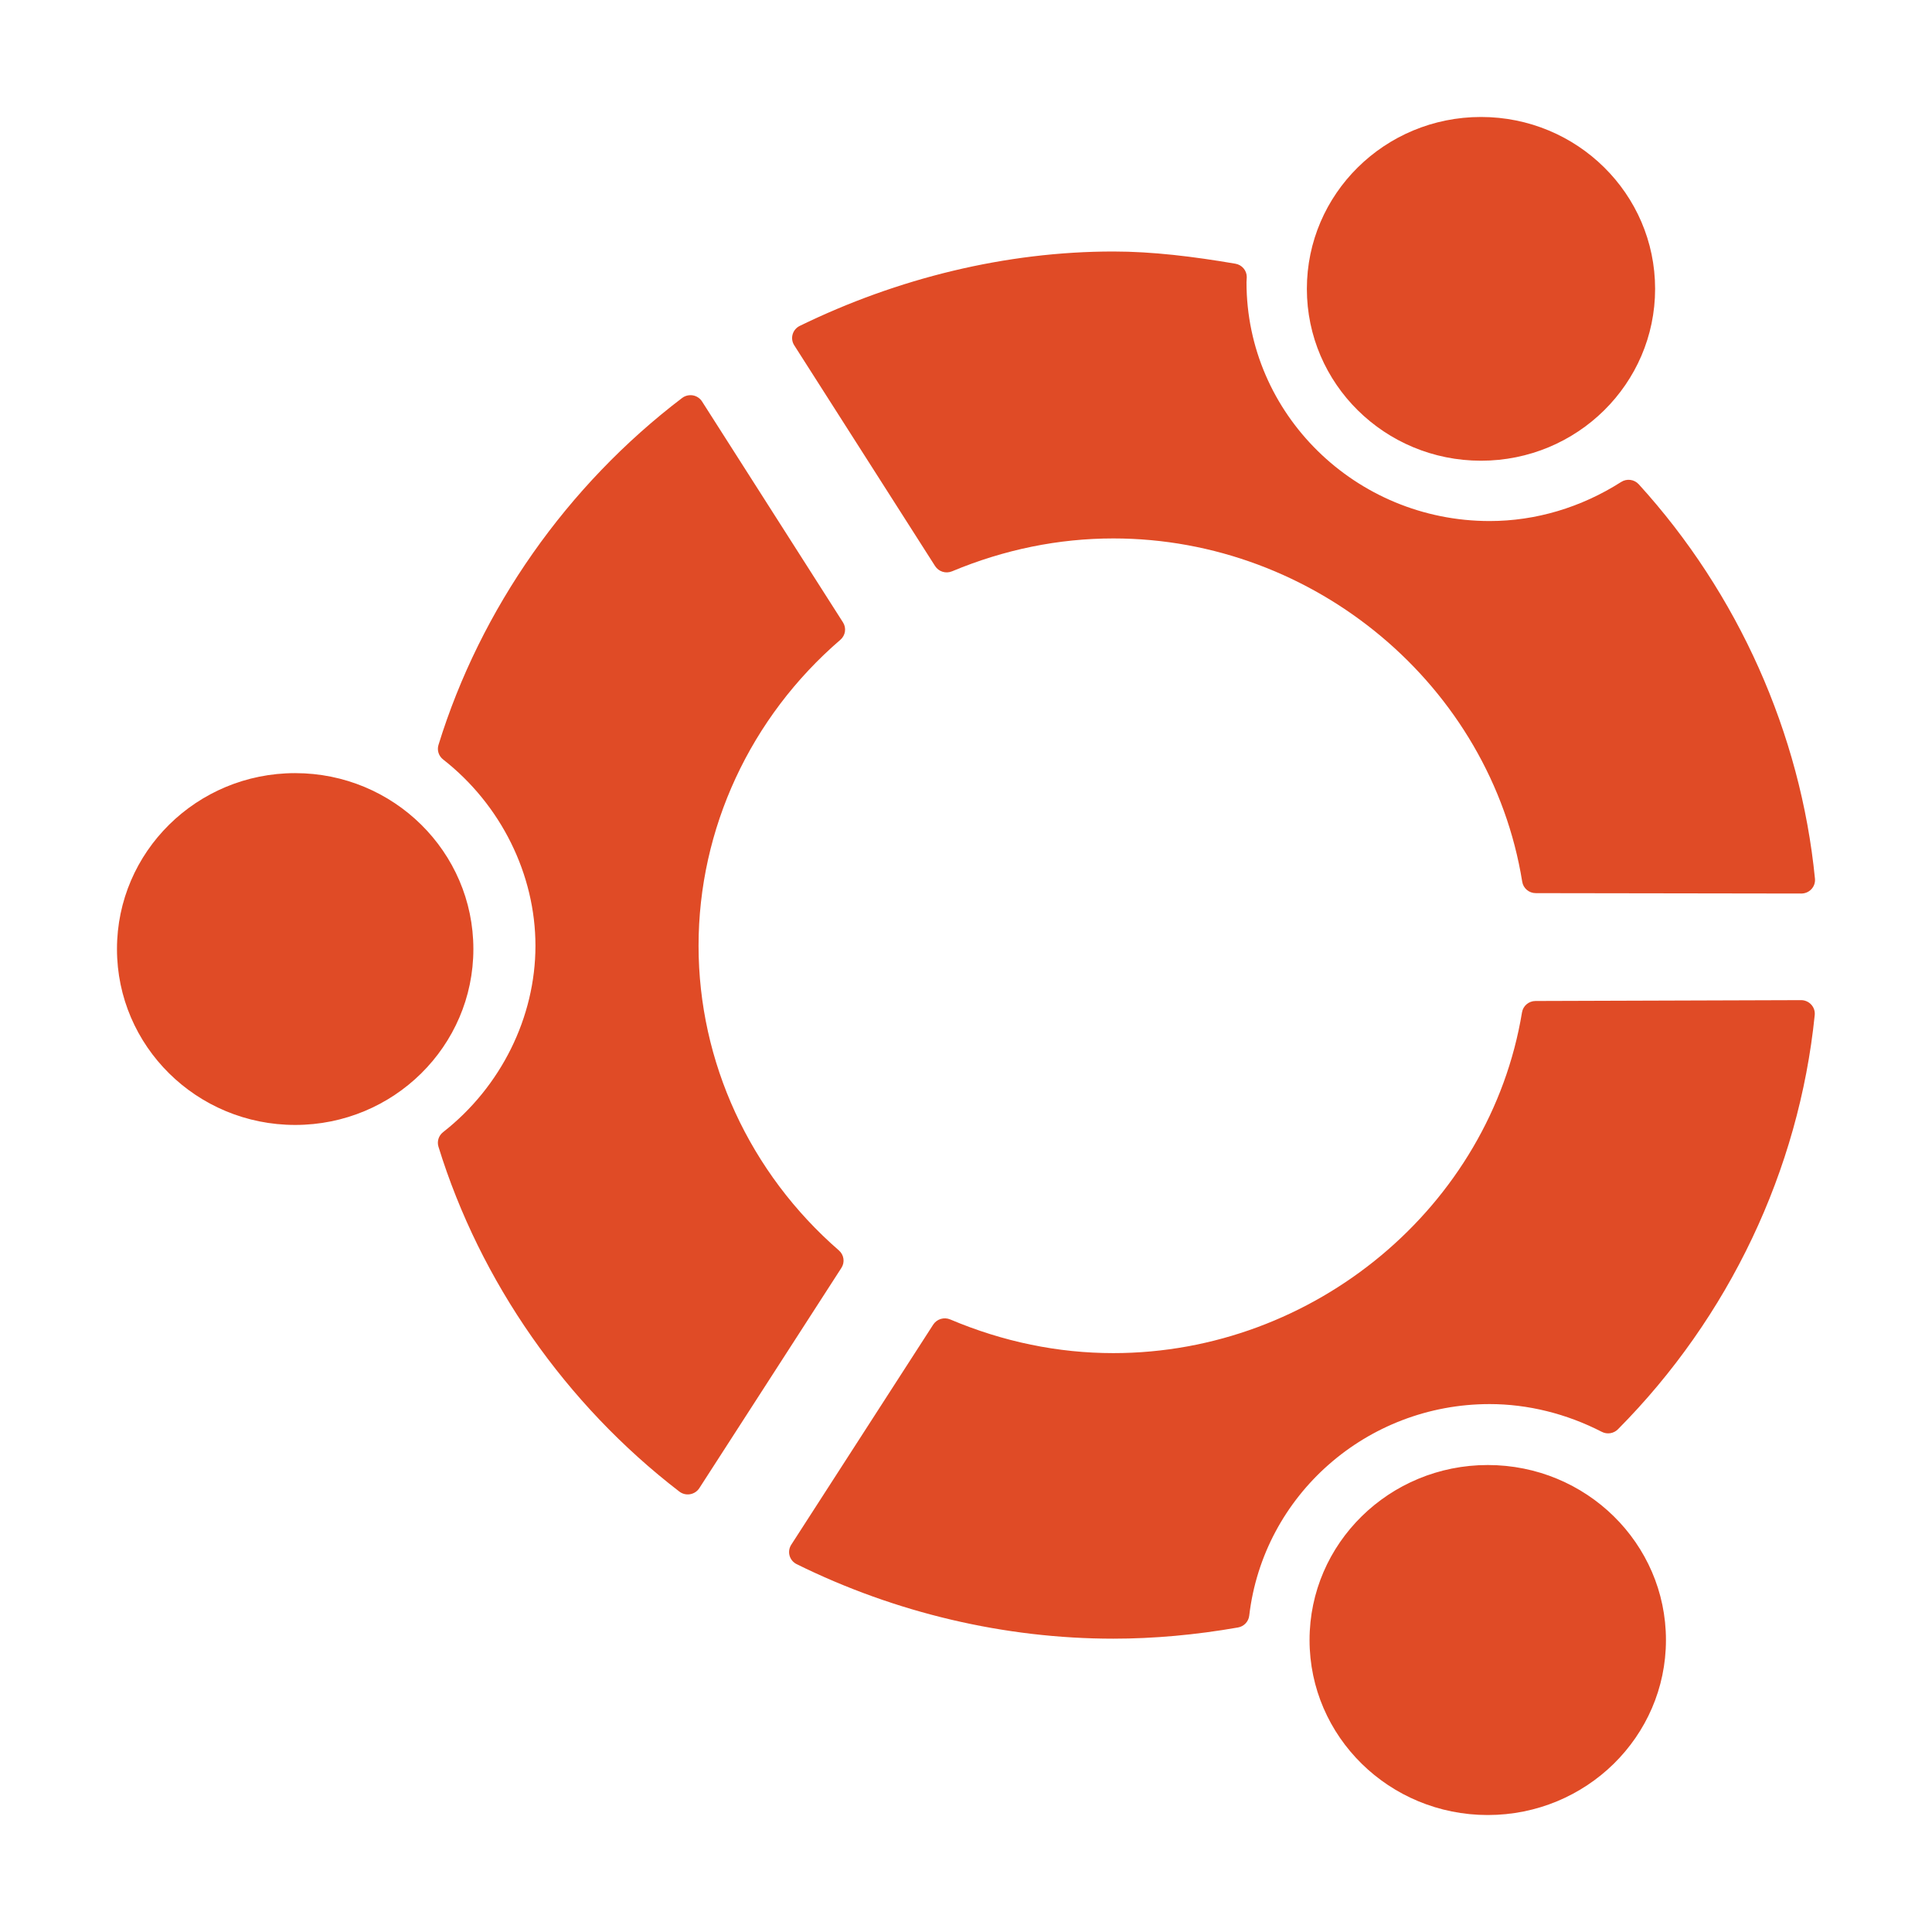
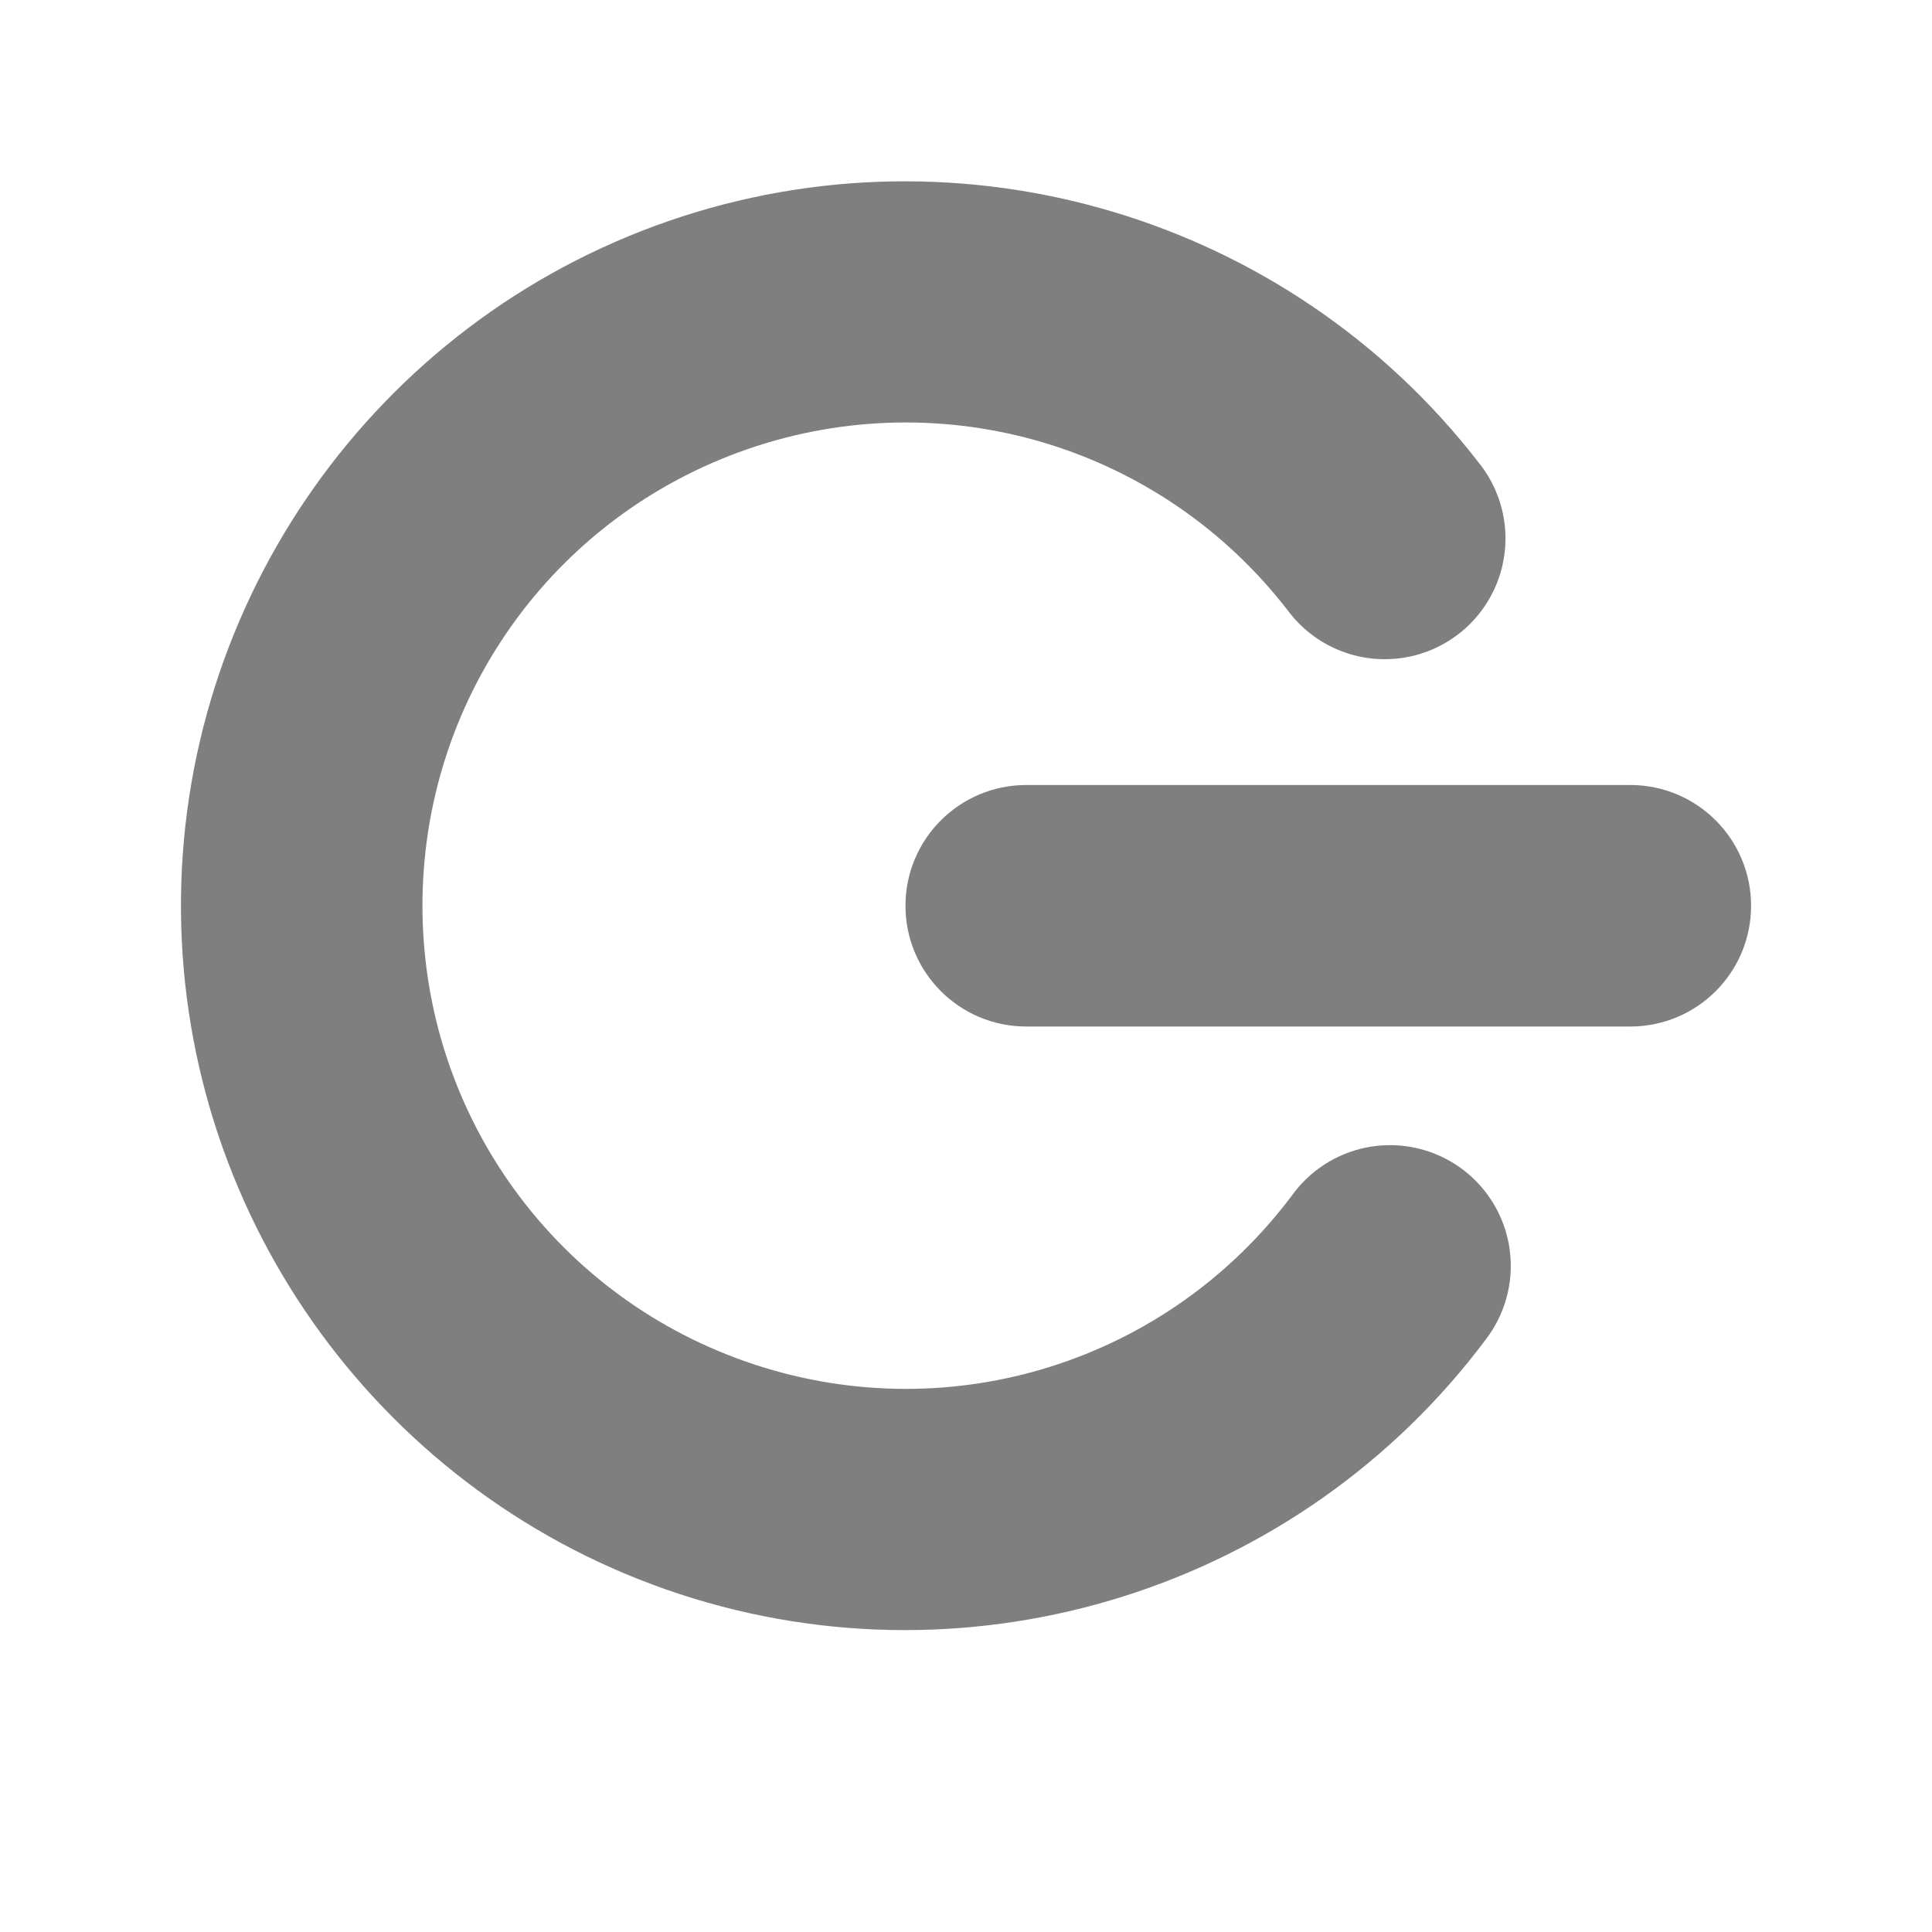
- <svg xmlns="http://www.w3.org/2000/svg" version="1.1" width="512" height="512" viewBox="0 0 512 512" style="overflow:visible" xml:space="preserve" id="svg2">
-   <defs id="defs49" />
-   <path style="fill:#e04b26;fill-opacity:1;stroke-width:3.666" d="M 392.477 31 A 46.144 45.547 0 0 0 346.334 76.547 A 46.144 45.547 0 0 0 392.477 122.094 A 46.144 45.547 0 0 0 438.621 76.547 A 46.144 45.547 0 0 0 392.477 31 z M 295.049 66.65 C 266.606 66.654 237.868 73.711 211.938 86.369 C 211.015 86.821 210.329 87.639 210.053 88.615 C 209.772 89.592 209.927 90.636 210.473 91.496 L 247.809 150.012 C 248.757 151.498 250.655 152.088 252.297 151.406 C 266.144 145.624 280.531 142.691 295.049 142.691 C 348.452 142.691 395.033 181.803 403.406 233.672 C 403.687 235.414 405.207 236.691 406.988 236.691 L 477.365 236.797 C 478.391 236.797 479.369 236.372 480.059 235.621 C 480.748 234.87 481.08 233.876 480.984 232.863 C 477.193 194.378 460.609 157.255 434.291 128.342 C 433.103 127.03 431.122 126.768 429.621 127.727 C 419.009 134.497 406.955 138.082 394.775 138.082 C 359.244 138.082 330.34 109.698 330.336 74.812 C 330.34 74.794 330.406 73.478 330.406 73.42 C 330.406 71.682 329.141 70.186 327.396 69.887 C 316.287 67.985 305.406 66.65 295.049 66.65 z M 182.855 104.727 C 182.1 104.752 181.362 105.009 180.762 105.471 C 150.265 128.674 127.341 161.322 116.205 197.402 C 115.77 198.812 116.249 200.342 117.426 201.26 C 132.752 213.251 141.9 231.712 141.9 250.645 C 141.9 269.577 132.748 288.044 117.418 300.035 C 116.249 300.95 115.762 302.475 116.197 303.889 C 127.244 339.666 149.911 372.129 180.031 395.281 C 180.839 395.904 181.872 396.159 182.883 395.984 C 183.89 395.813 184.779 395.226 185.328 394.377 L 222.984 335.998 C 223.947 334.508 223.667 332.547 222.32 331.377 C 198.68 310.83 185.125 281.403 185.125 250.646 C 185.125 219.66 198.826 190.103 222.713 169.549 C 224.059 168.386 224.354 166.429 223.398 164.932 L 186.051 106.396 C 185.505 105.544 184.62 104.952 183.613 104.777 C 183.362 104.734 183.107 104.718 182.855 104.727 z M 78.225 204.887 A 47.224 46.618 0 0 0 31 251.504 A 47.224 46.618 0 0 0 78.225 298.121 A 47.224 46.618 0 0 0 125.449 251.504 A 47.224 46.618 0 0 0 78.225 204.887 z M 477.291 265.047 L 406.922 265.273 C 405.148 265.277 403.632 266.556 403.348 268.283 C 394.86 319.765 348.304 358.59 295.049 358.59 C 280.361 358.59 265.812 355.587 251.811 349.662 C 250.173 348.973 248.277 349.554 247.314 351.029 L 209.68 409.383 C 209.13 410.239 208.973 411.285 209.246 412.266 C 209.519 413.242 210.201 414.062 211.119 414.514 C 237.252 427.438 266.278 434.266 295.049 434.266 C 305.72 434.266 316.832 433.27 328.078 431.299 C 329.657 431.026 330.867 429.754 331.055 428.184 C 334.802 396.21 362.198 372.096 394.775 372.096 C 404.875 372.096 415.151 374.639 424.49 379.449 C 425.91 380.182 427.641 379.913 428.766 378.779 C 458.219 349.108 476.746 310.125 480.922 268.998 C 481.025 267.989 480.69 266.983 479.996 266.229 C 479.303 265.474 478.316 265.043 477.291 265.047 z M 394.27 388.246 A 47.224 46.377 0 0 0 347.045 434.623 A 47.224 46.377 0 0 0 394.27 481 A 47.224 46.377 0 0 0 441.494 434.623 A 47.224 46.377 0 0 0 394.27 388.246 z " id="path10" />
-   <linearGradient id="XMLID_3_" gradientUnits="userSpaceOnUse" x1="75.504" y1="11.96" x2="85.597" y2="36.331">
-     <stop offset="0" style="stop-color:#F99D77" id="stop33" />
-     <stop offset="1" style="stop-color:#F7804E" id="stop35" />
-   </linearGradient>
-   <linearGradient id="XMLID_4_" gradientUnits="userSpaceOnUse" x1="37.674" y1="25.604" x2="37.674" y2="47.501">
-     <stop offset="0" style="stop-color:#FCB462" id="stop40" />
-     <stop offset="1" style="stop-color:#FCAF55" id="stop42" />
-   </linearGradient>
+ <svg xmlns="http://www.w3.org/2000/svg" xmlns:ns1="http://www.openswatchbook.org/uri/2009/osb" height="16" id="svg7384" style="enable-background:new" version="1.1" width="16">
+   <defs id="defs7386">
+     <linearGradient id="linearGradient5606" ns1:paint="solid">
+       <stop id="stop5608" offset="0" style="stop-color:#000000;stop-opacity:1;" />
+     </linearGradient>
+   </defs>
+   <g id="layer12" style="display:inline" transform="translate(-325.0004,39.00336)">
+     <g id="g3339" transform="matrix(0,1,-1,0,301.4991,-364.5022)">
+       <rect y="-38.003" x="332" width="2" style="color:#bebebe;opacity:0.5;fill:#000000;fill-opacity:1;stroke:none" ry="1" rx="1" id="rect5820" height="7.003" />
+       <path style="color:#000000;font-style:normal;font-variant:normal;font-weight:normal;font-stretch:normal;font-size:medium;line-height:normal;font-family:sans-serif;text-indent:0;text-align:start;text-decoration:none;text-decoration-line:none;text-decoration-style:solid;text-decoration-color:#000000;letter-spacing:normal;word-spacing:normal;text-transform:none;direction:ltr;block-progression:tb;writing-mode:lr-tb;baseline-shift:baseline;text-anchor:start;white-space:normal;clip-rule:nonzero;display:inline;overflow:visible;visibility:visible;opacity:0.5;isolation:auto;mix-blend-mode:normal;color-interpolation:sRGB;color-interpolation-filters:linearRGB;solid-color:#000000;solid-opacity:1;fill:#000000;fill-opacity:1;fill-rule:nonzero;stroke:none;stroke-width:2;stroke-linecap:round;stroke-linejoin:round;stroke-miterlimit:4;stroke-dasharray:none;stroke-dashoffset:0;stroke-opacity:1;color-rendering:auto;image-rendering:auto;shape-rendering:auto;text-rendering:auto;enable-background:accumulate" id="path6796" d="m 335.939,-36.012 a 1,1 0 0 0 -0.543,1.809 c 1.378,1.031 1.941,2.816 1.404,4.451 -0.537,1.635 -2.049,2.739 -3.77,2.752 -1.721,0.013 -3.25,-1.067 -3.812,-2.693 -0.562,-1.626 -0.026,-3.421 1.336,-4.473 a 1,1 0 1 0 -1.223,-1.582 c -2.035,1.572 -2.842,4.278 -2.002,6.709 0.84,2.43 3.145,4.059 5.717,4.039 2.572,-0.02 4.852,-1.686 5.654,-4.129 0.802,-2.443 -0.048,-5.135 -2.107,-6.676 a 1,1 0 0 0 -0.654,-0.207 z" />
+     </g>
+   </g>
</svg>
